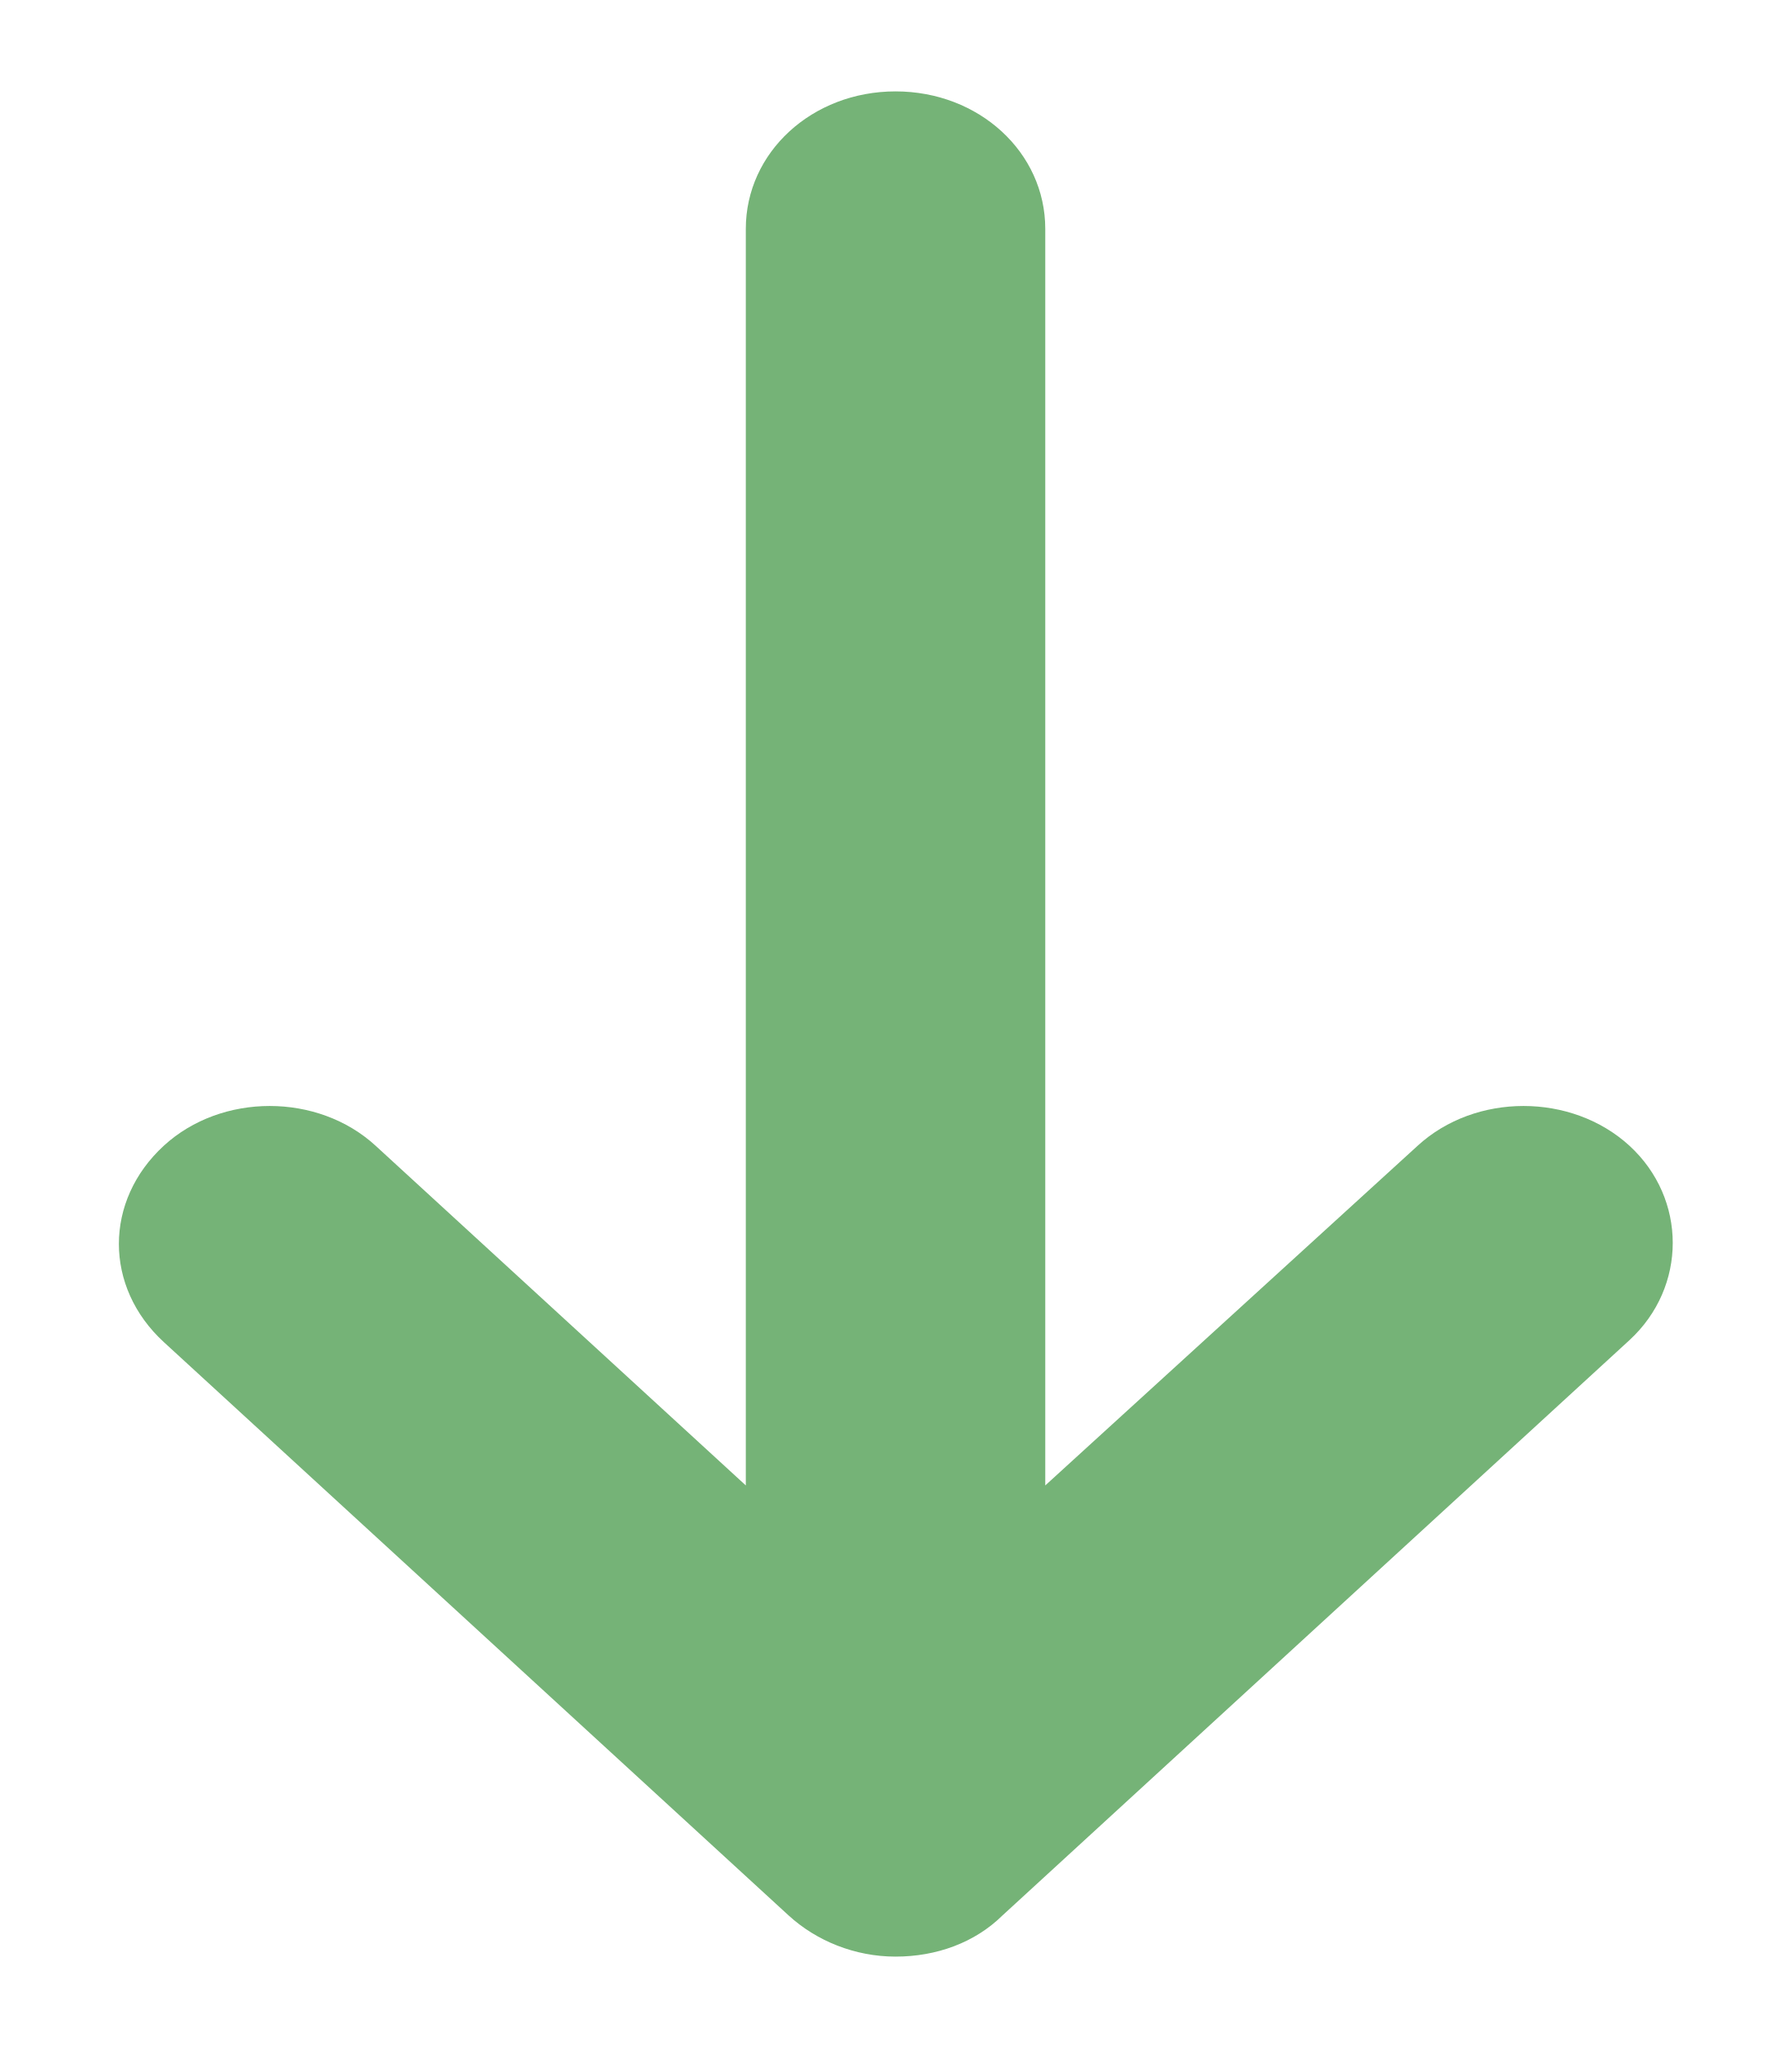
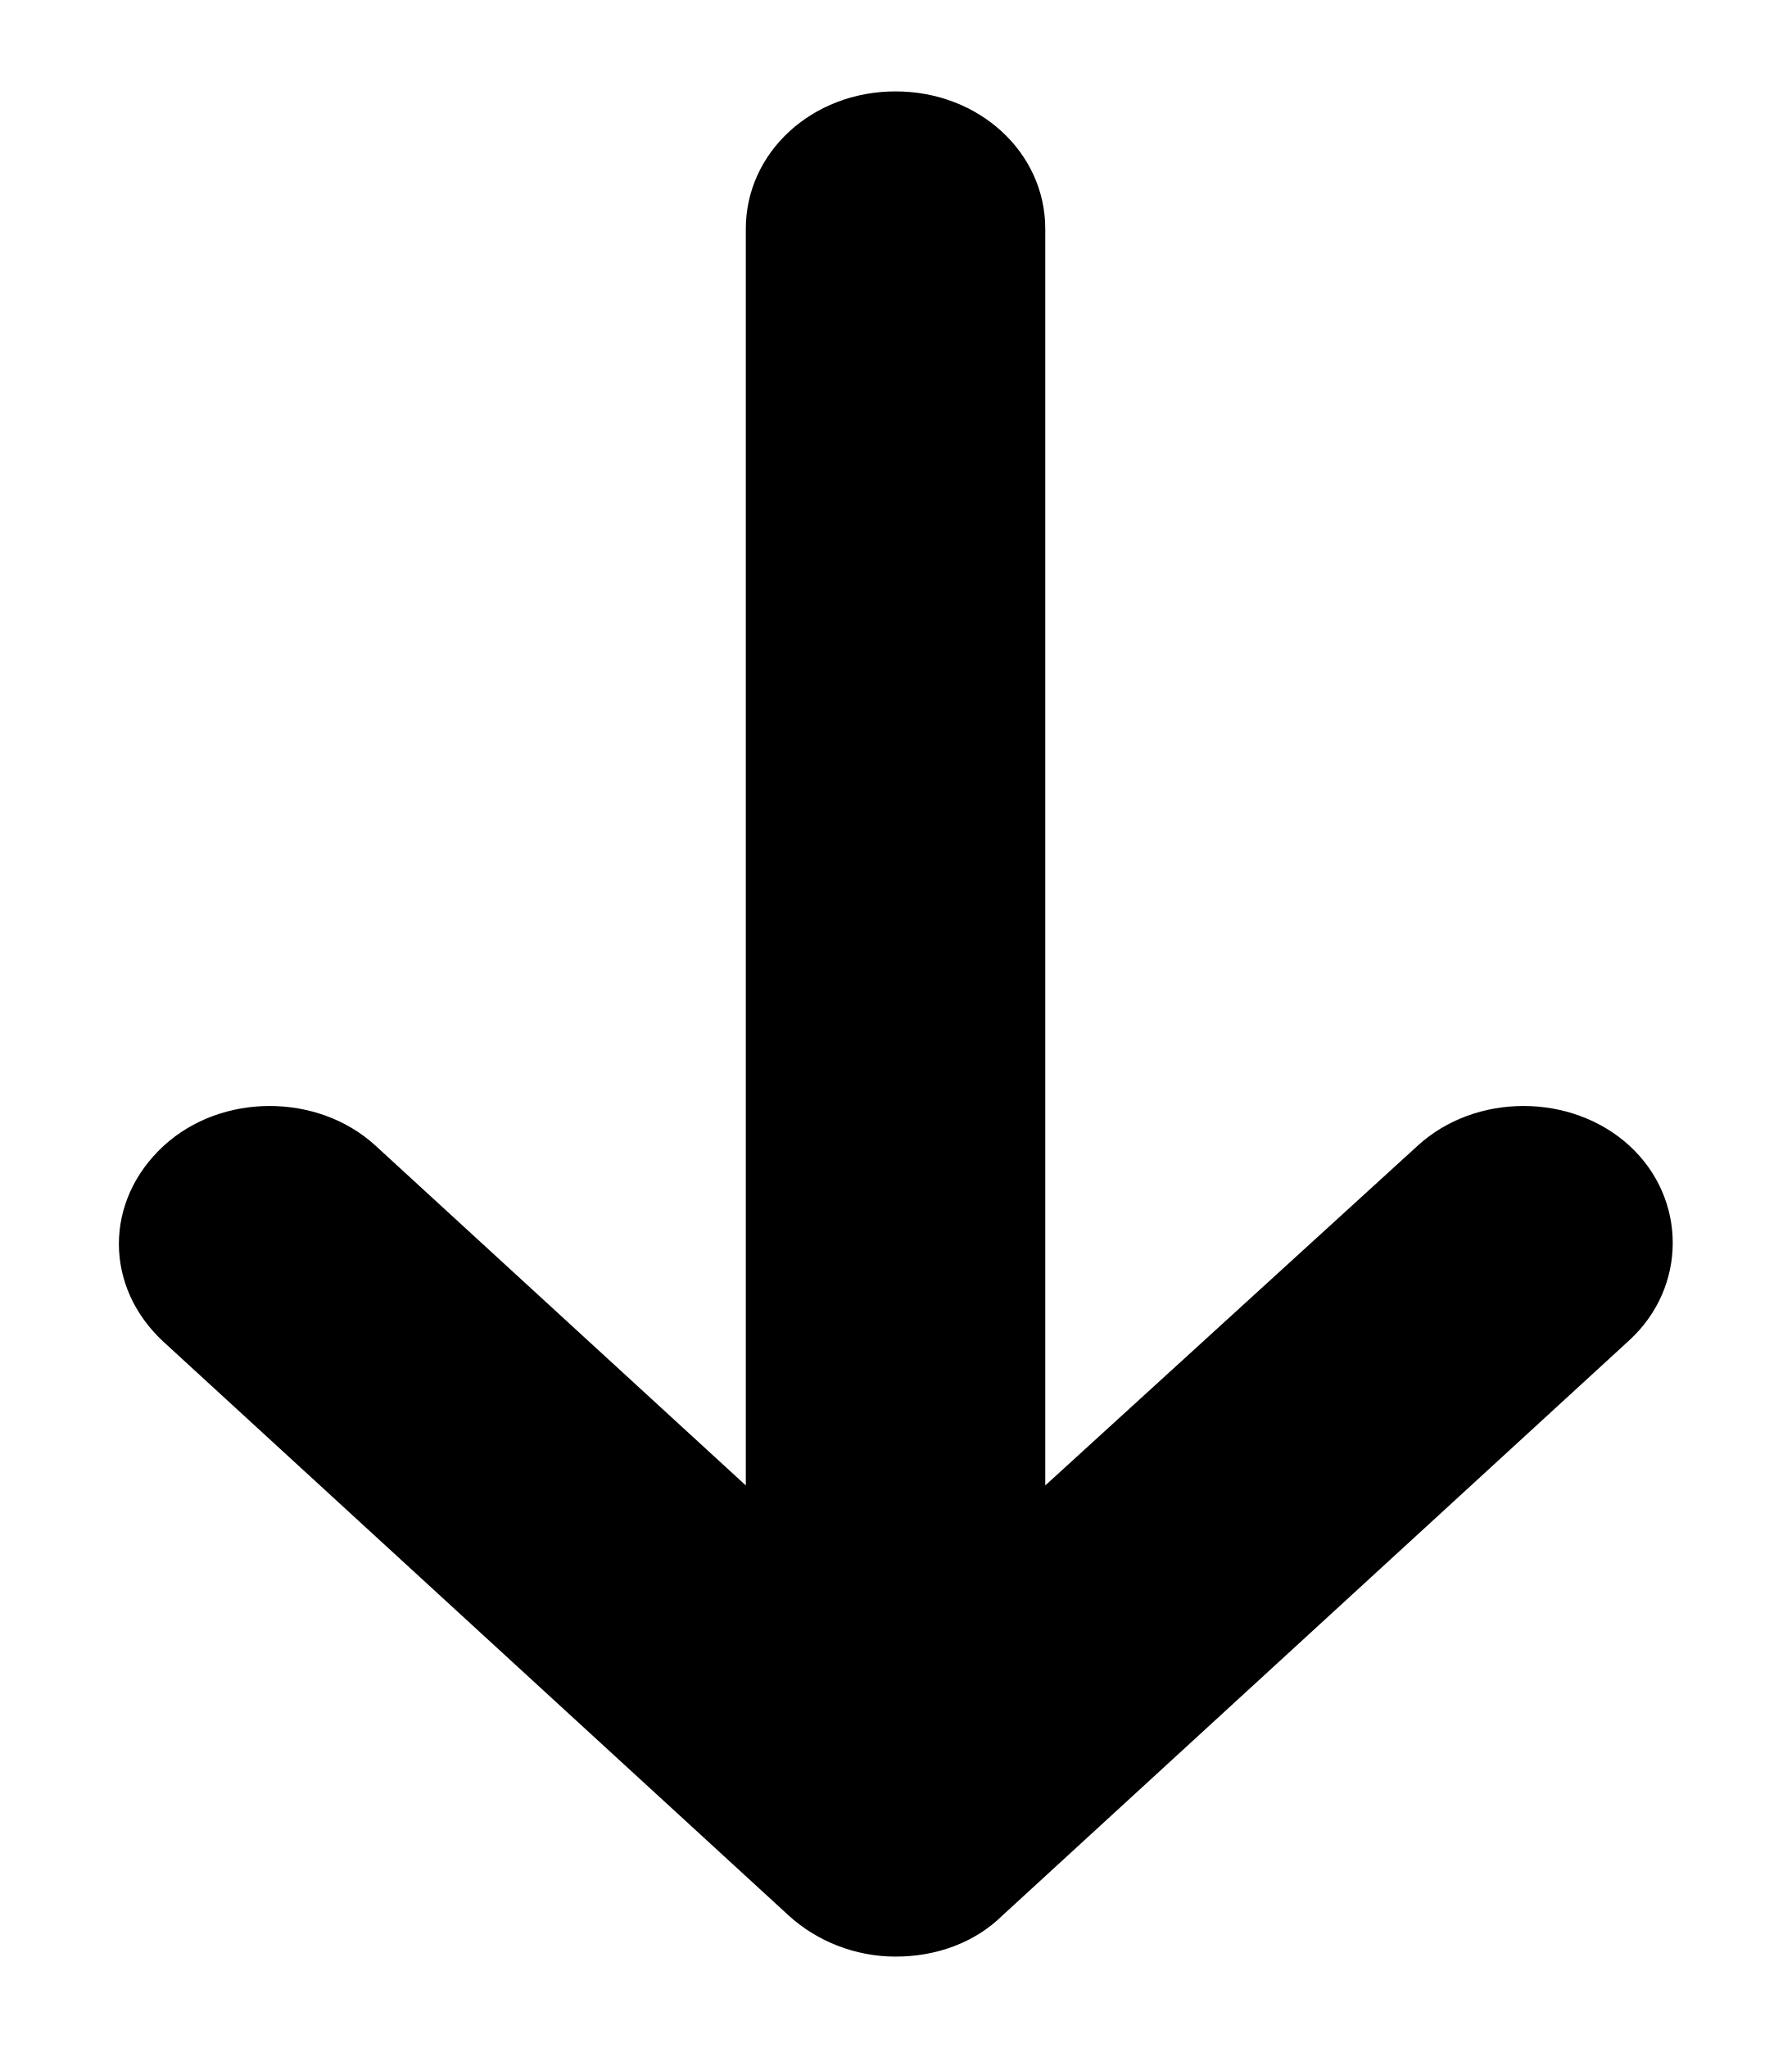
<svg xmlns="http://www.w3.org/2000/svg" width="14" height="16" viewBox="0 0 14 16" fill="none">
-   <path d="M7.834 14.964L12.733 10.47C13.184 10.055 13.184 9.365 12.733 8.951C12.281 8.537 11.529 8.537 11.078 8.951L8.168 11.605L8.168 1.788C8.168 1.19 7.65 0.714 6.998 0.714C6.346 0.714 5.828 1.19 5.828 1.788L5.828 11.605L2.935 8.951C2.484 8.537 1.731 8.537 1.28 8.951C1.046 9.166 0.929 9.442 0.929 9.718C0.929 9.994 1.046 10.27 1.28 10.485L6.162 14.964C6.379 15.163 6.68 15.286 6.998 15.286C7.316 15.286 7.617 15.178 7.834 14.964Z" fill="#75B377" />
+   <path d="M7.834 14.964L12.733 10.47C13.184 10.055 13.184 9.365 12.733 8.951C12.281 8.537 11.529 8.537 11.078 8.951L8.168 11.605L8.168 1.788C8.168 1.19 7.65 0.714 6.998 0.714C6.346 0.714 5.828 1.19 5.828 1.788L5.828 11.605L2.935 8.951C2.484 8.537 1.731 8.537 1.28 8.951C1.046 9.166 0.929 9.442 0.929 9.718C0.929 9.994 1.046 10.27 1.28 10.485L6.162 14.964C6.379 15.163 6.68 15.286 6.998 15.286C7.316 15.286 7.617 15.178 7.834 14.964Z" fill="currentColor" />
</svg>
